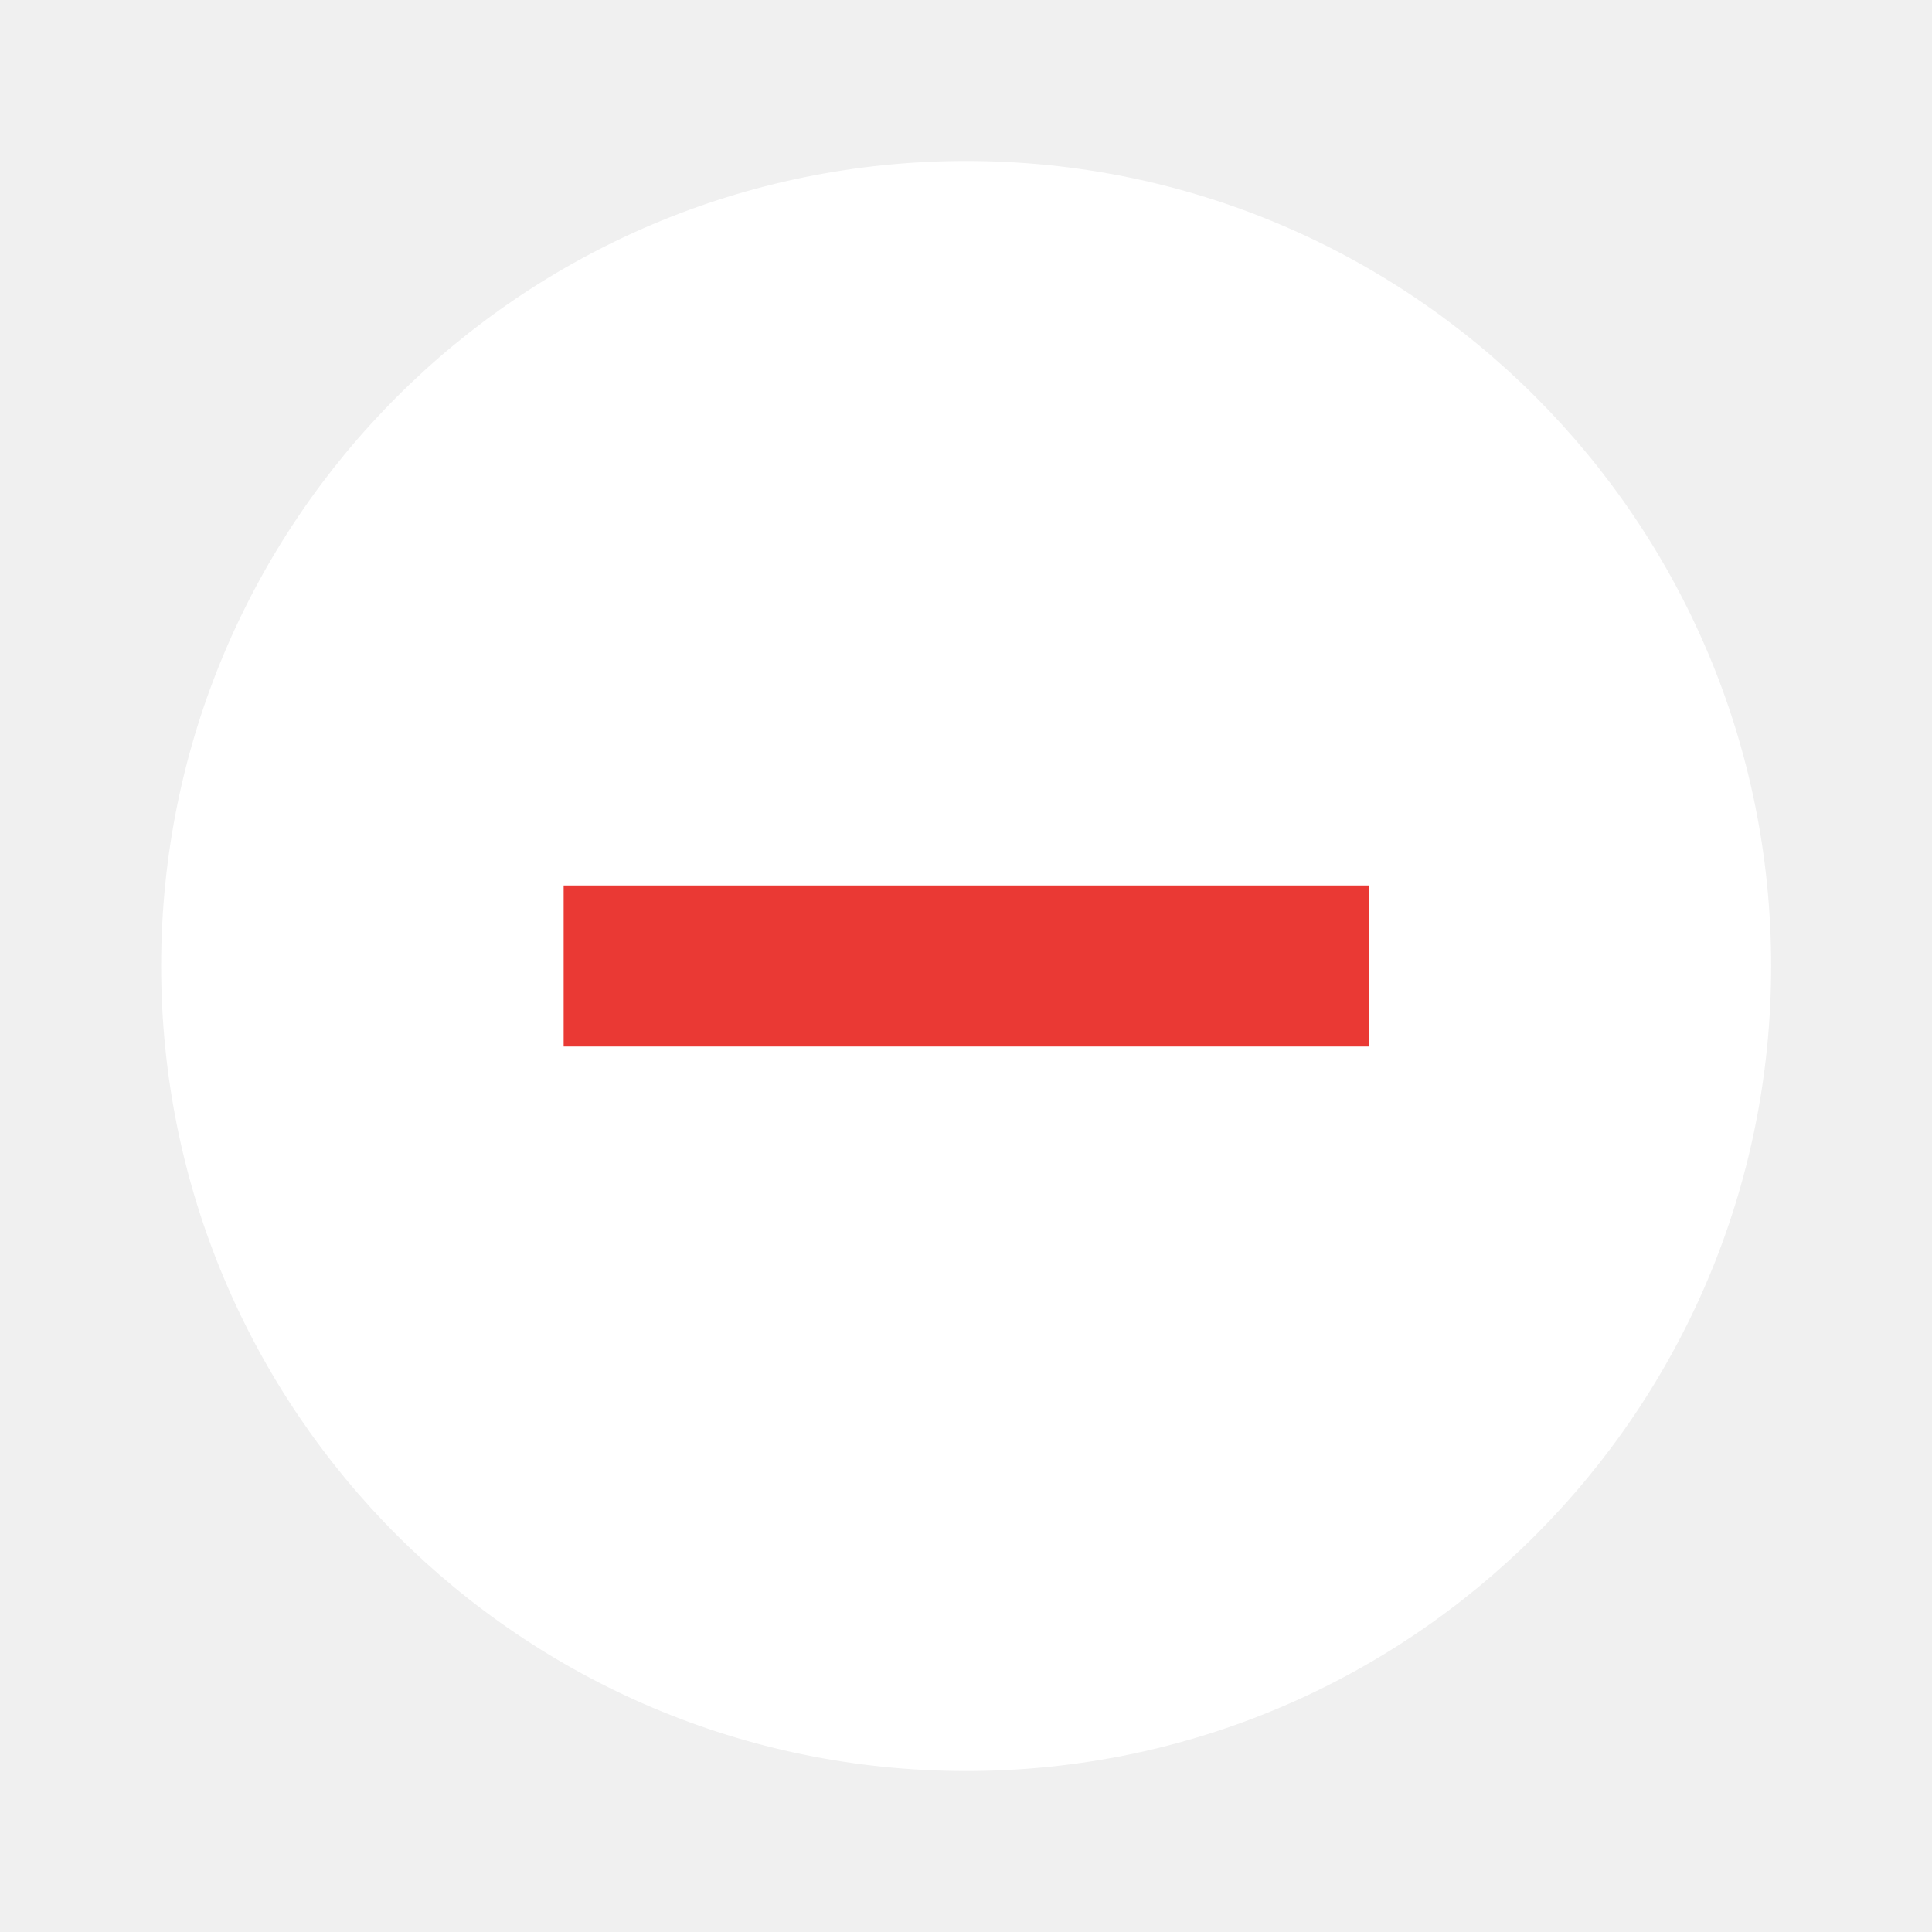
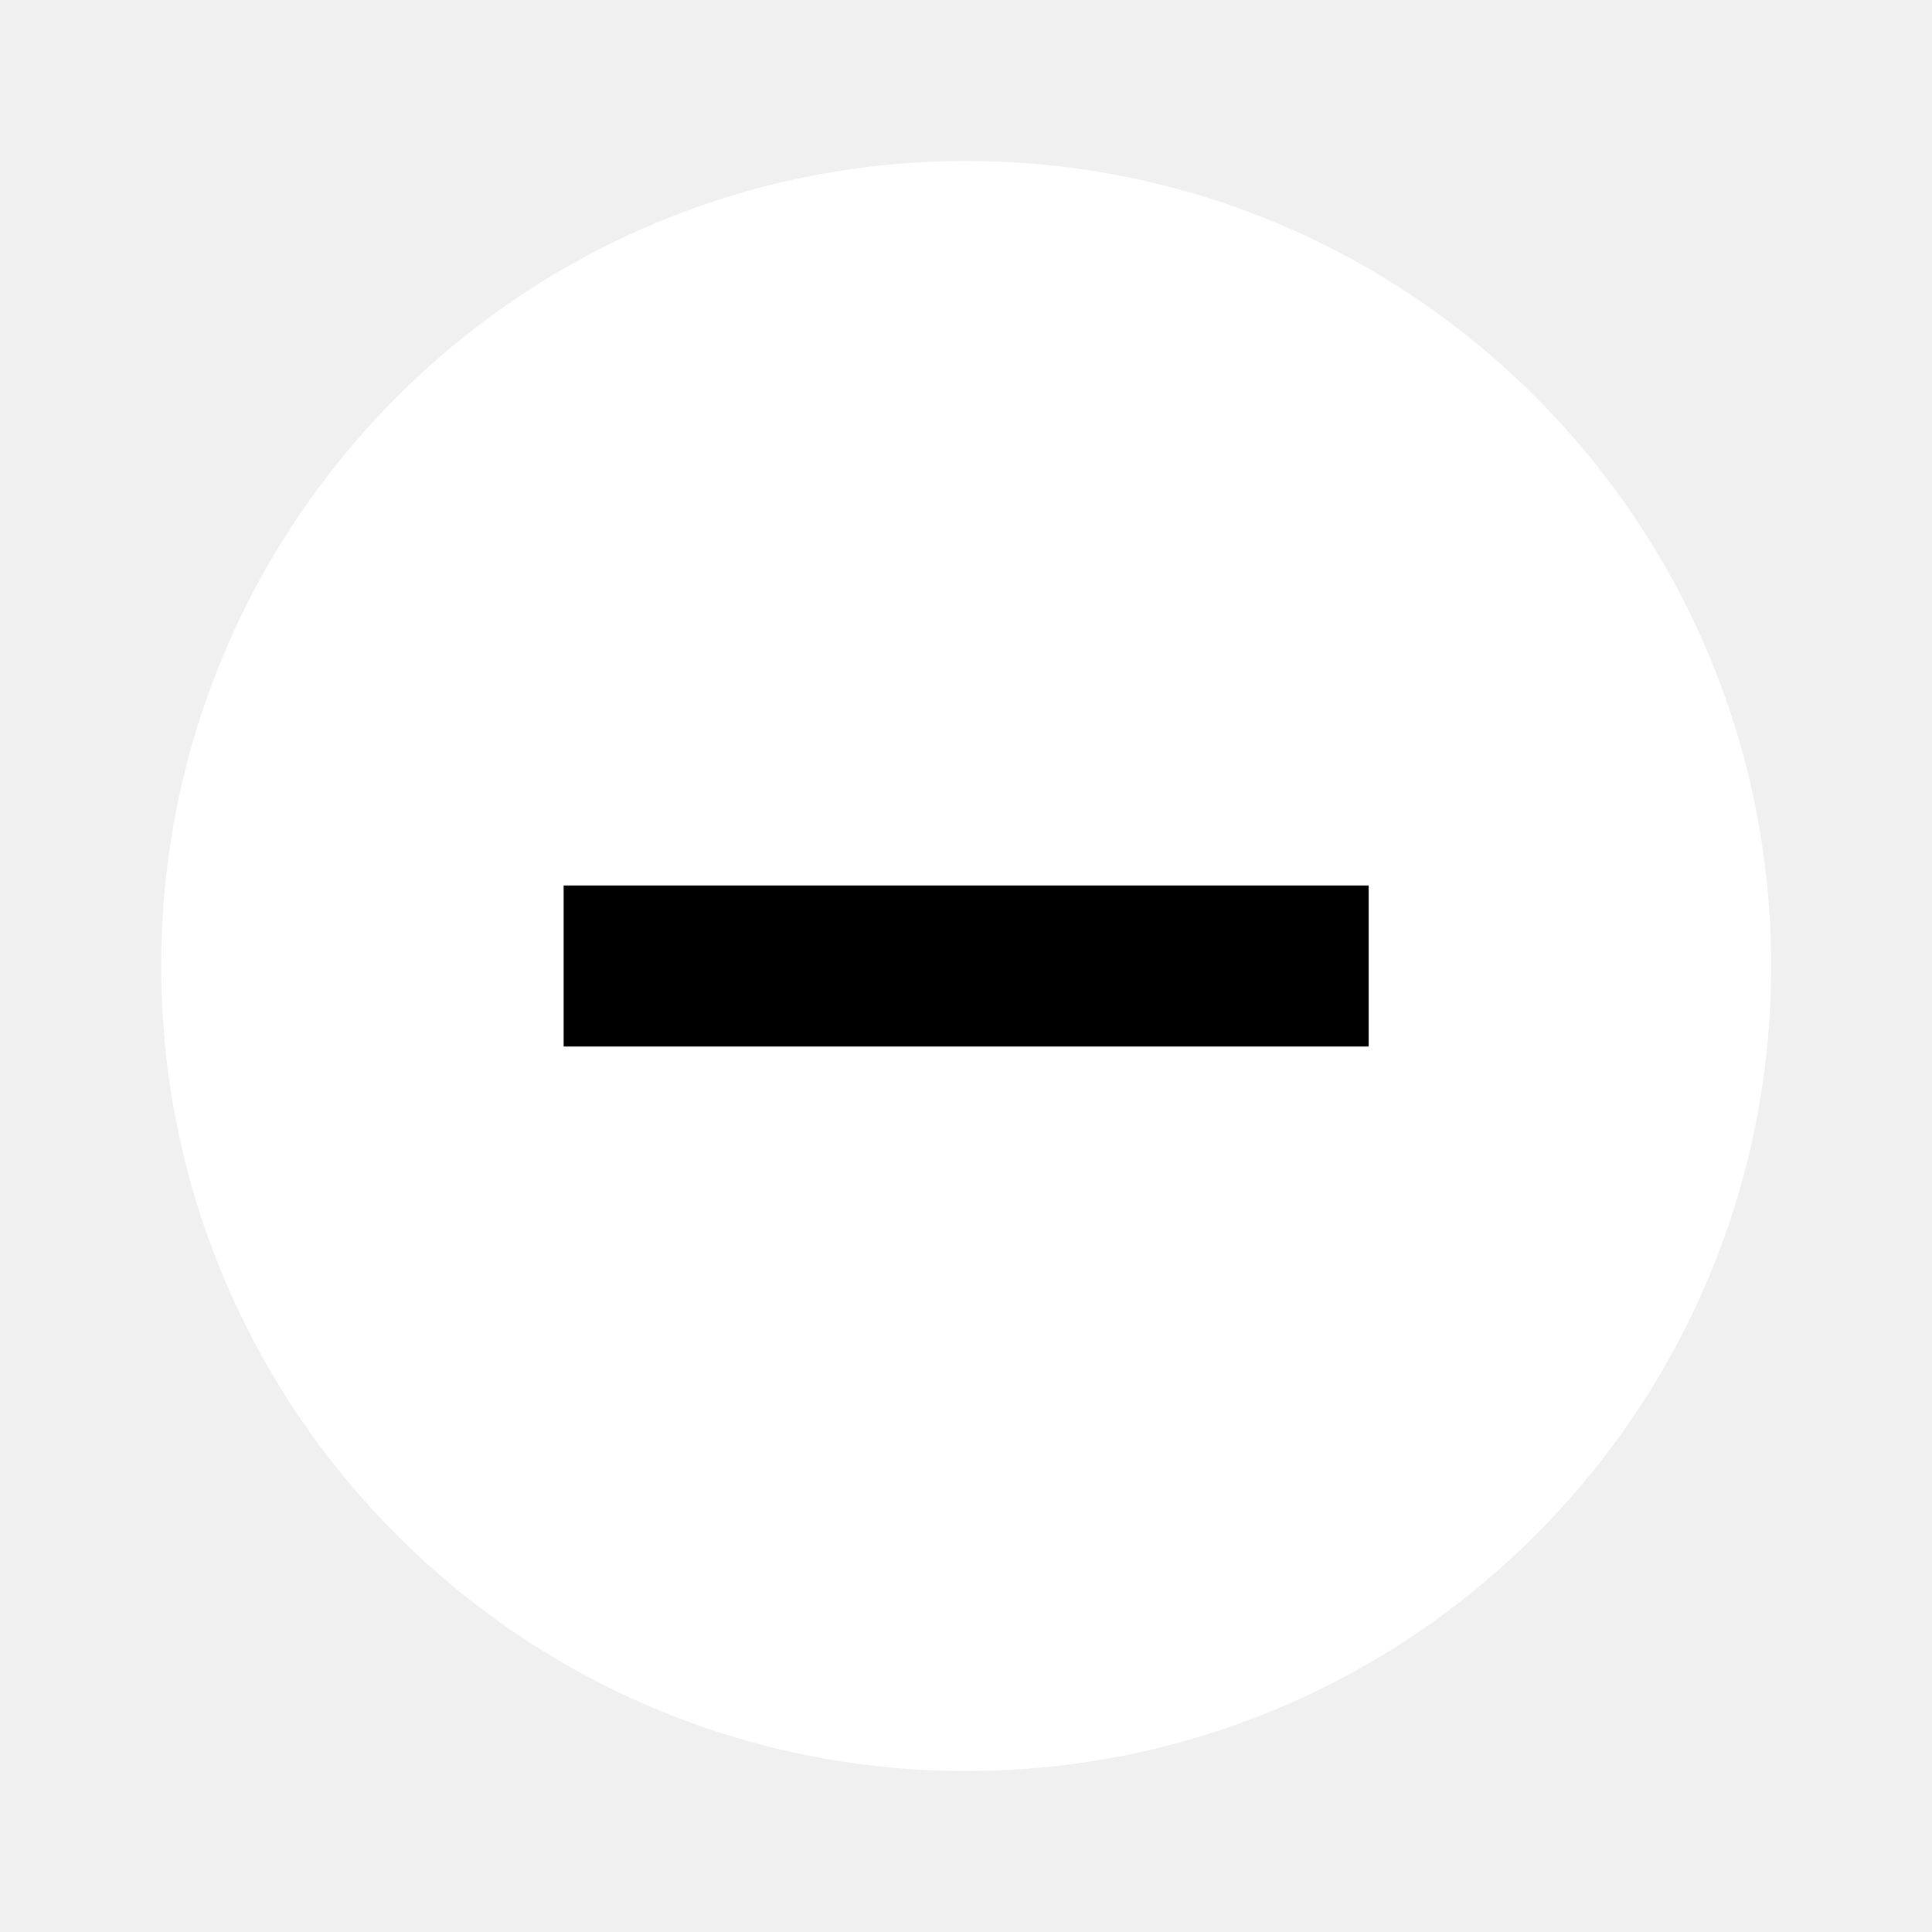
- <svg xmlns="http://www.w3.org/2000/svg" width="31" height="31" viewBox="0 0 31 31" fill="none">
-   <path d="M15.5 5C9.701 5 5 9.701 5 15.5C5 21.299 9.701 26 15.5 26C21.299 26 26 21.299 26 15.5C26 9.701 21.299 5 15.5 5Z" fill="#EA3934" />
+ <svg xmlns="http://www.w3.org/2000/svg" viewBox="0 0 31 31" fill="none">
+   <path d="M15.5 5C9.701 5 5 9.701 5 15.5C5 21.299 9.701 26 15.5 26C21.299 26 26 21.299 26 15.5C26 9.701 21.299 5 15.5 5Z" fill="currentColor" />
  <path d="M15.503 2.583C8.369 2.583 2.586 8.366 2.586 15.5C2.586 22.634 8.369 28.417 15.503 28.417C22.637 28.417 28.419 22.634 28.419 15.5C28.419 8.366 22.637 2.583 15.503 2.583ZM21.961 16.792H16.794L14.211 16.792L9.044 16.792V14.208H14.211L16.794 14.208L21.961 14.208V16.792Z" fill="white" />
</svg>
